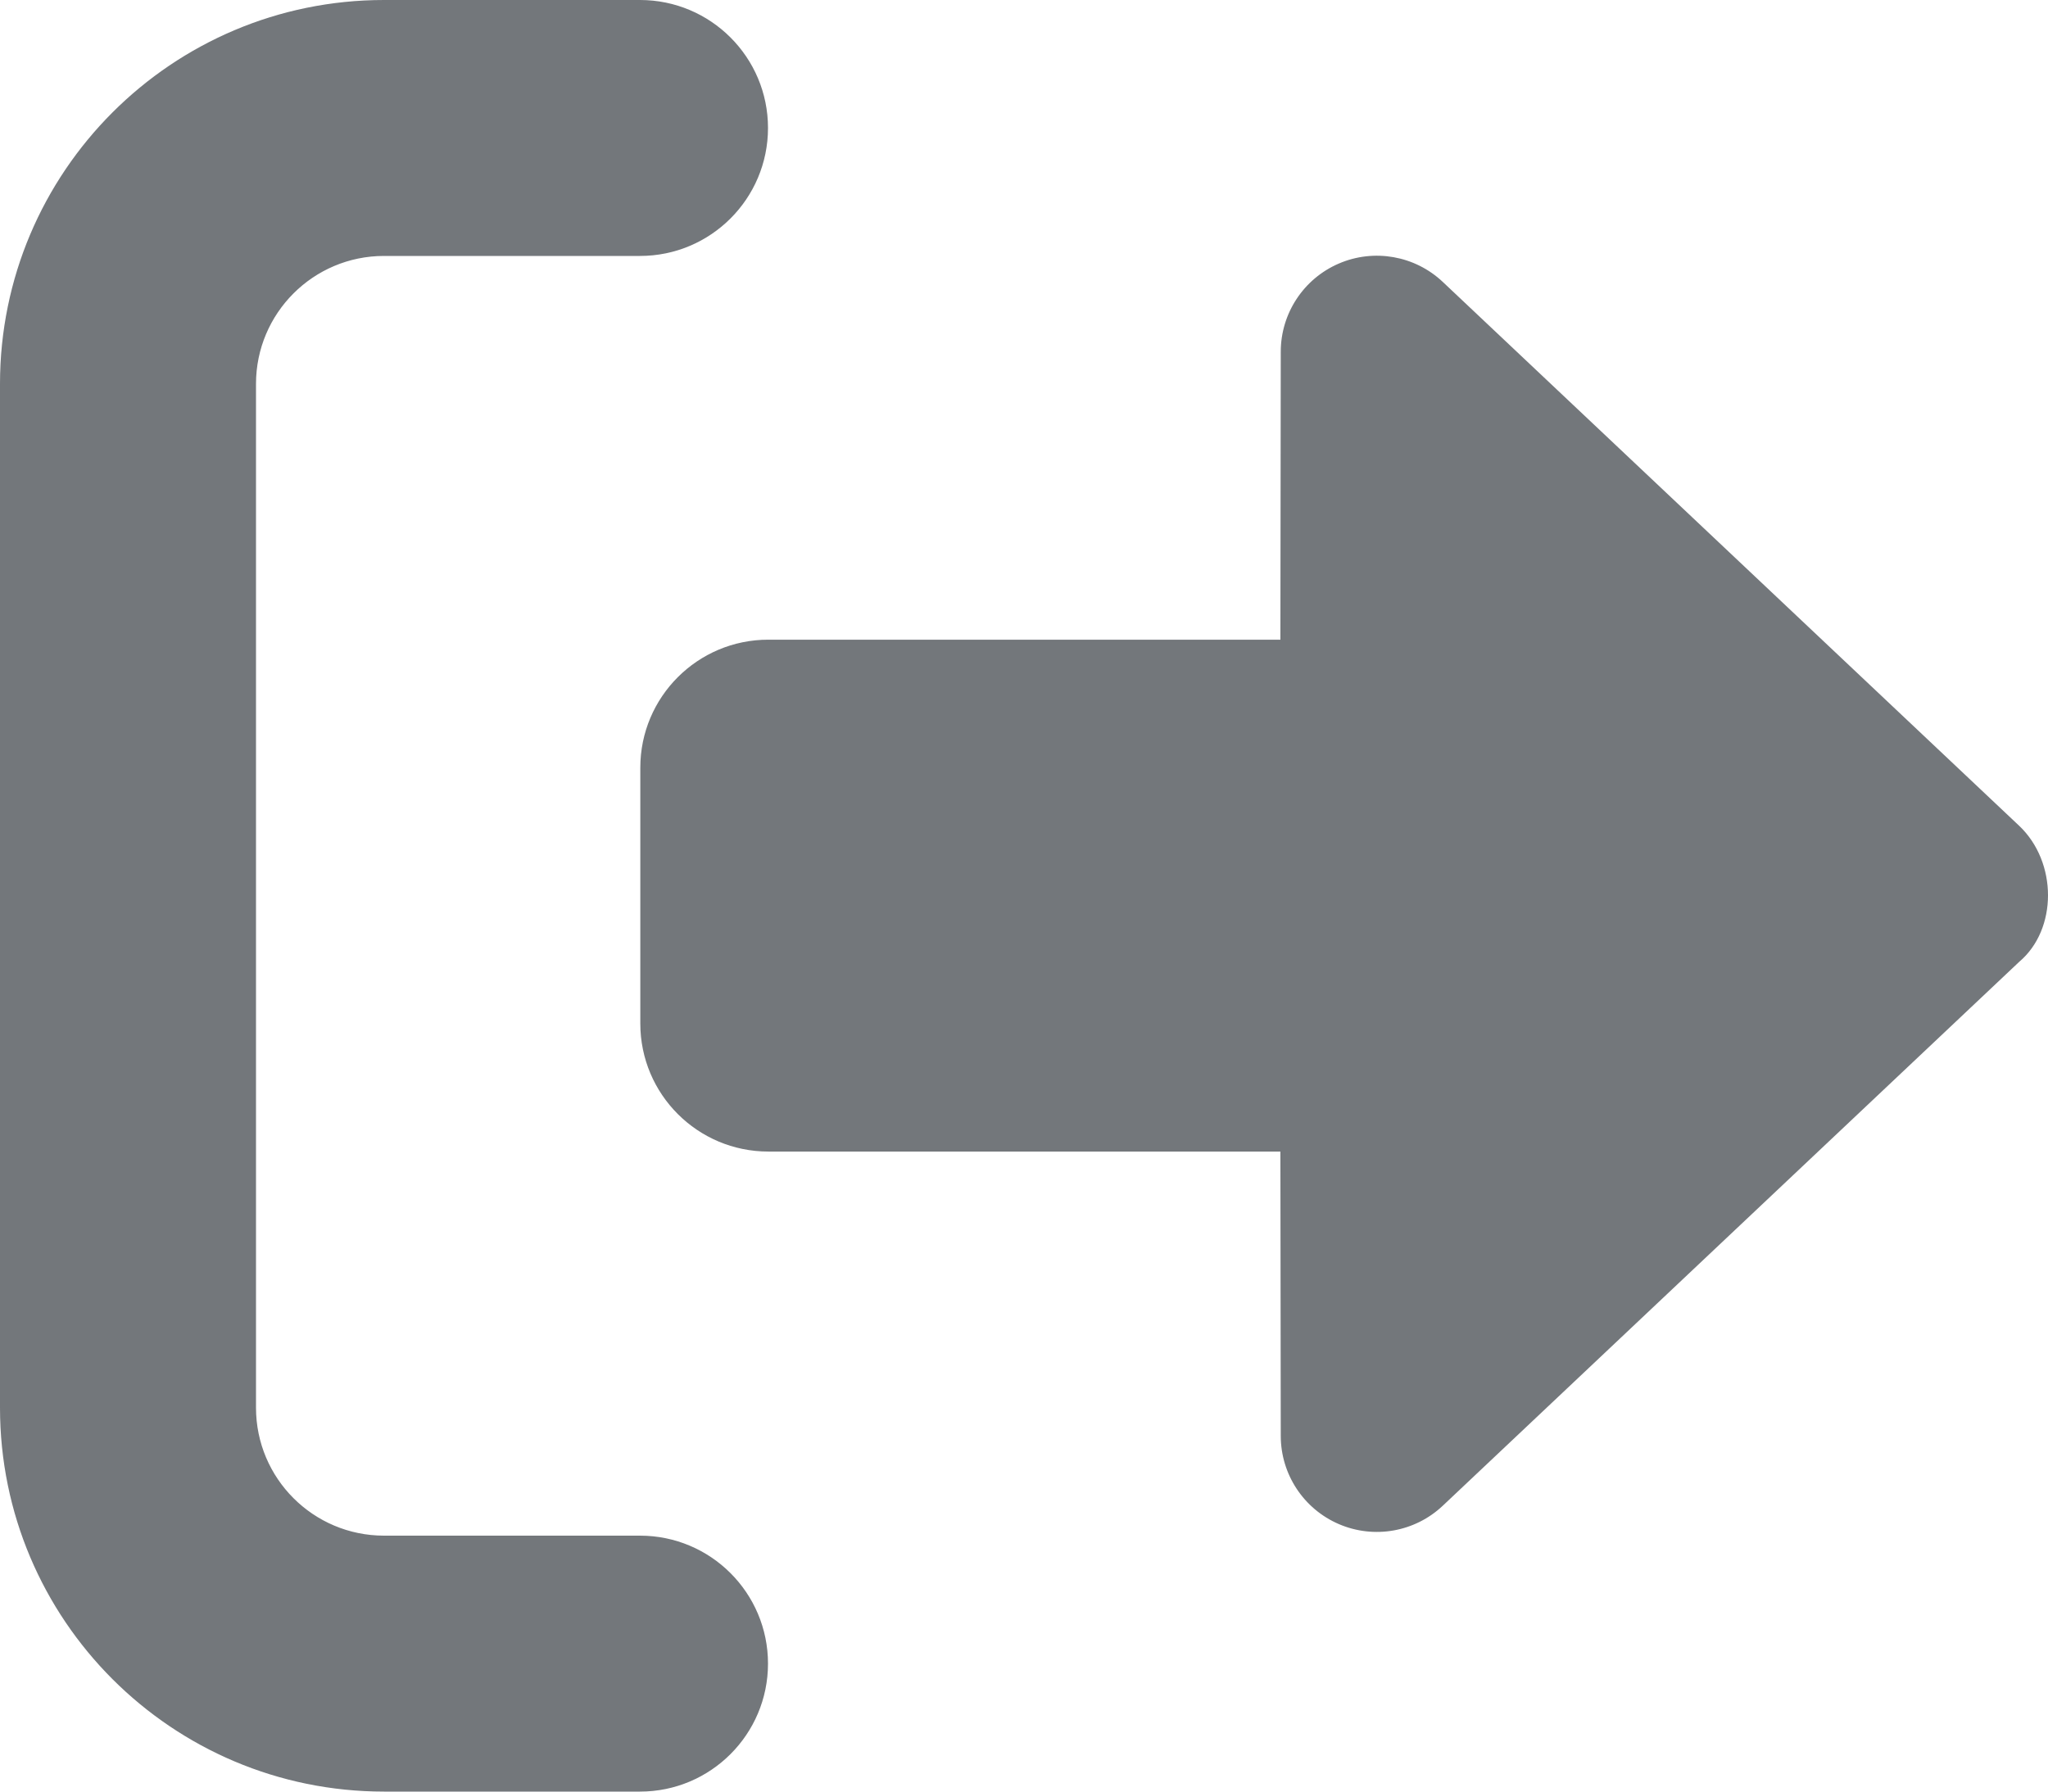
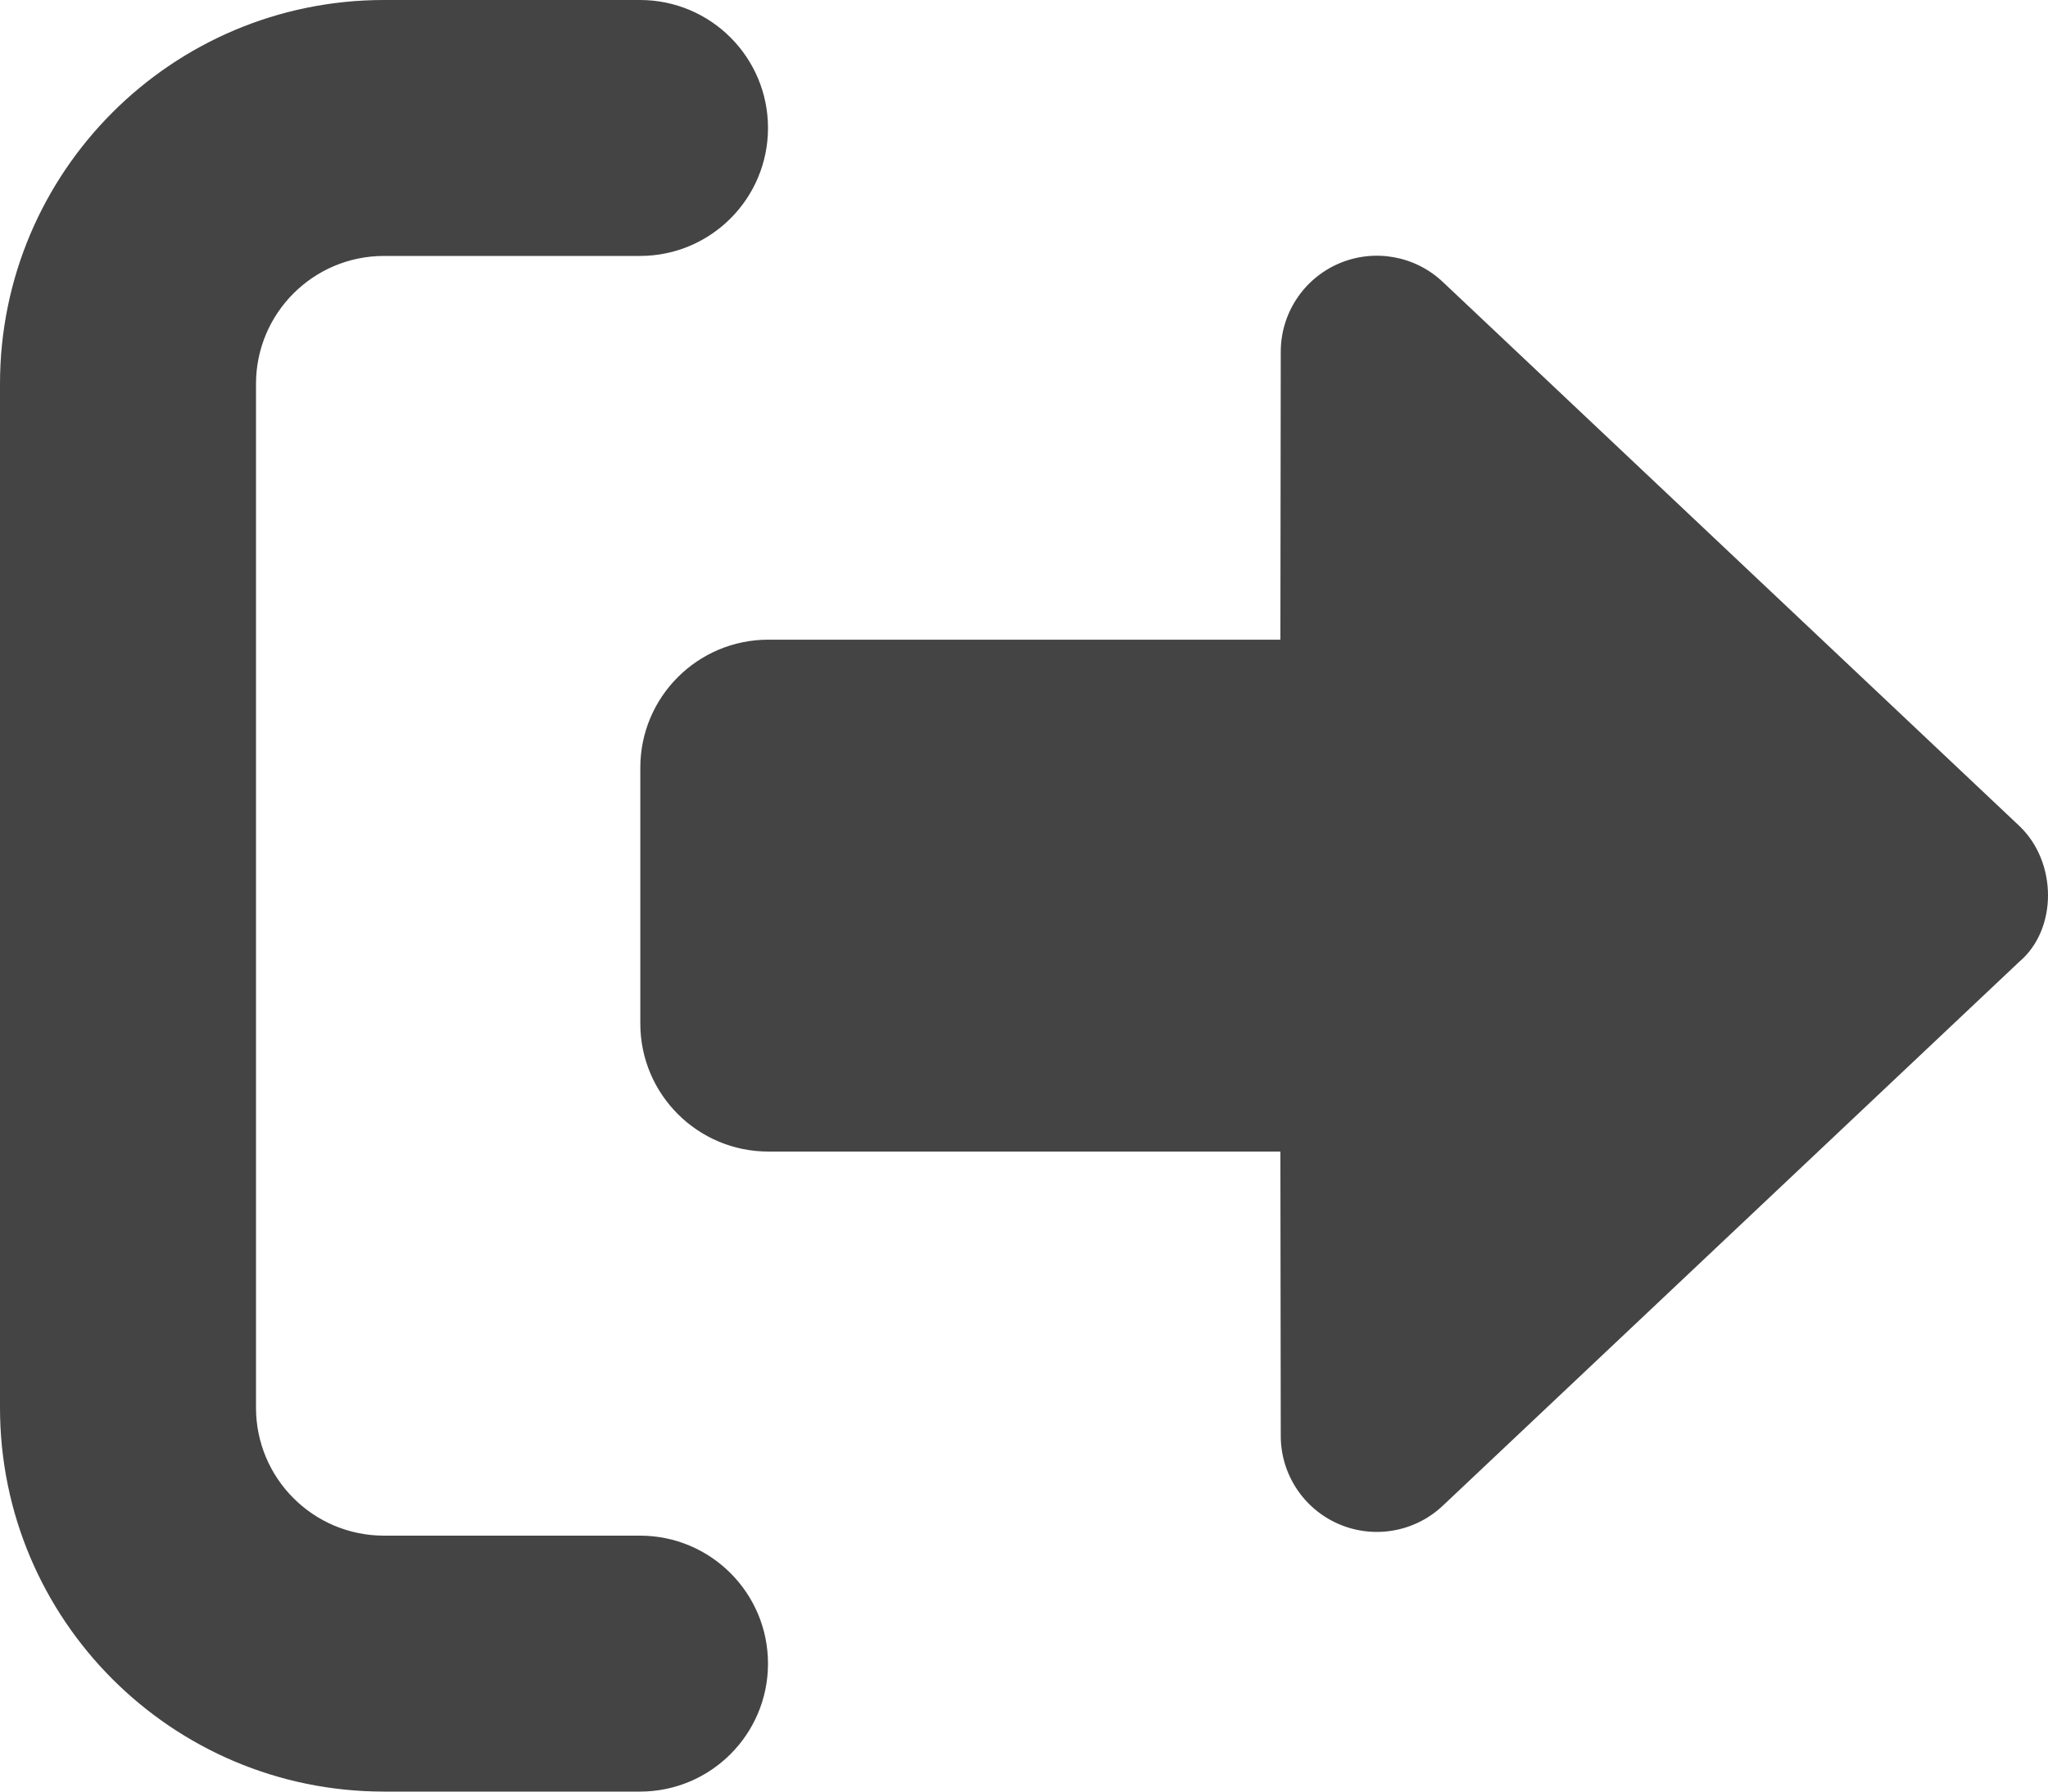
<svg xmlns="http://www.w3.org/2000/svg" width="512" height="448" viewBox="0 0 512 448">
-   <path id="right-from-bracket-solid" d="M96,480h64a32,32,0,0,0,0-64H96a32,32,0,0,1-32-32V128A32,32,0,0,1,96,96h64a32,32,0,0,0,0-64H96A96,96,0,0,0,0,128V384A96.012,96.012,0,0,0,96,480ZM504.8,238.5l-144.1-136a24.019,24.019,0,0,0-40.51,17.456l-.092,72h-128a32.008,32.008,0,0,0-32.02,32v64a32.015,32.015,0,0,0,32.02,32h128l.092,71.1a24.019,24.019,0,0,0,40.51,17.456l144.1-136C514.4,264.4,514.4,247.6,504.8,238.5Z" transform="translate(0 -32)" fill="#73777b" />
+   <path id="right-from-bracket-solid" d="M96,480h64a32,32,0,0,0,0-64H96a32,32,0,0,1-32-32V128A32,32,0,0,1,96,96h64a32,32,0,0,0,0-64H96A96,96,0,0,0,0,128V384a96.009,96.009,0,0,0,95.988,96ZM504.8,238.5l-144.1-136a24.019,24.019,0,0,0-40.51,17.456l-.092,72h-128a32.008,32.008,0,0,0-32.02,32v64a32.015,32.015,0,0,0,32.02,32h128l.092,71.1a24.019,24.019,0,0,0,40.51,17.456l144.1-136C514.4,264.4,514.4,247.6,504.8,238.5Z" transform="translate(0 -32)" fill="#444" />
</svg>
